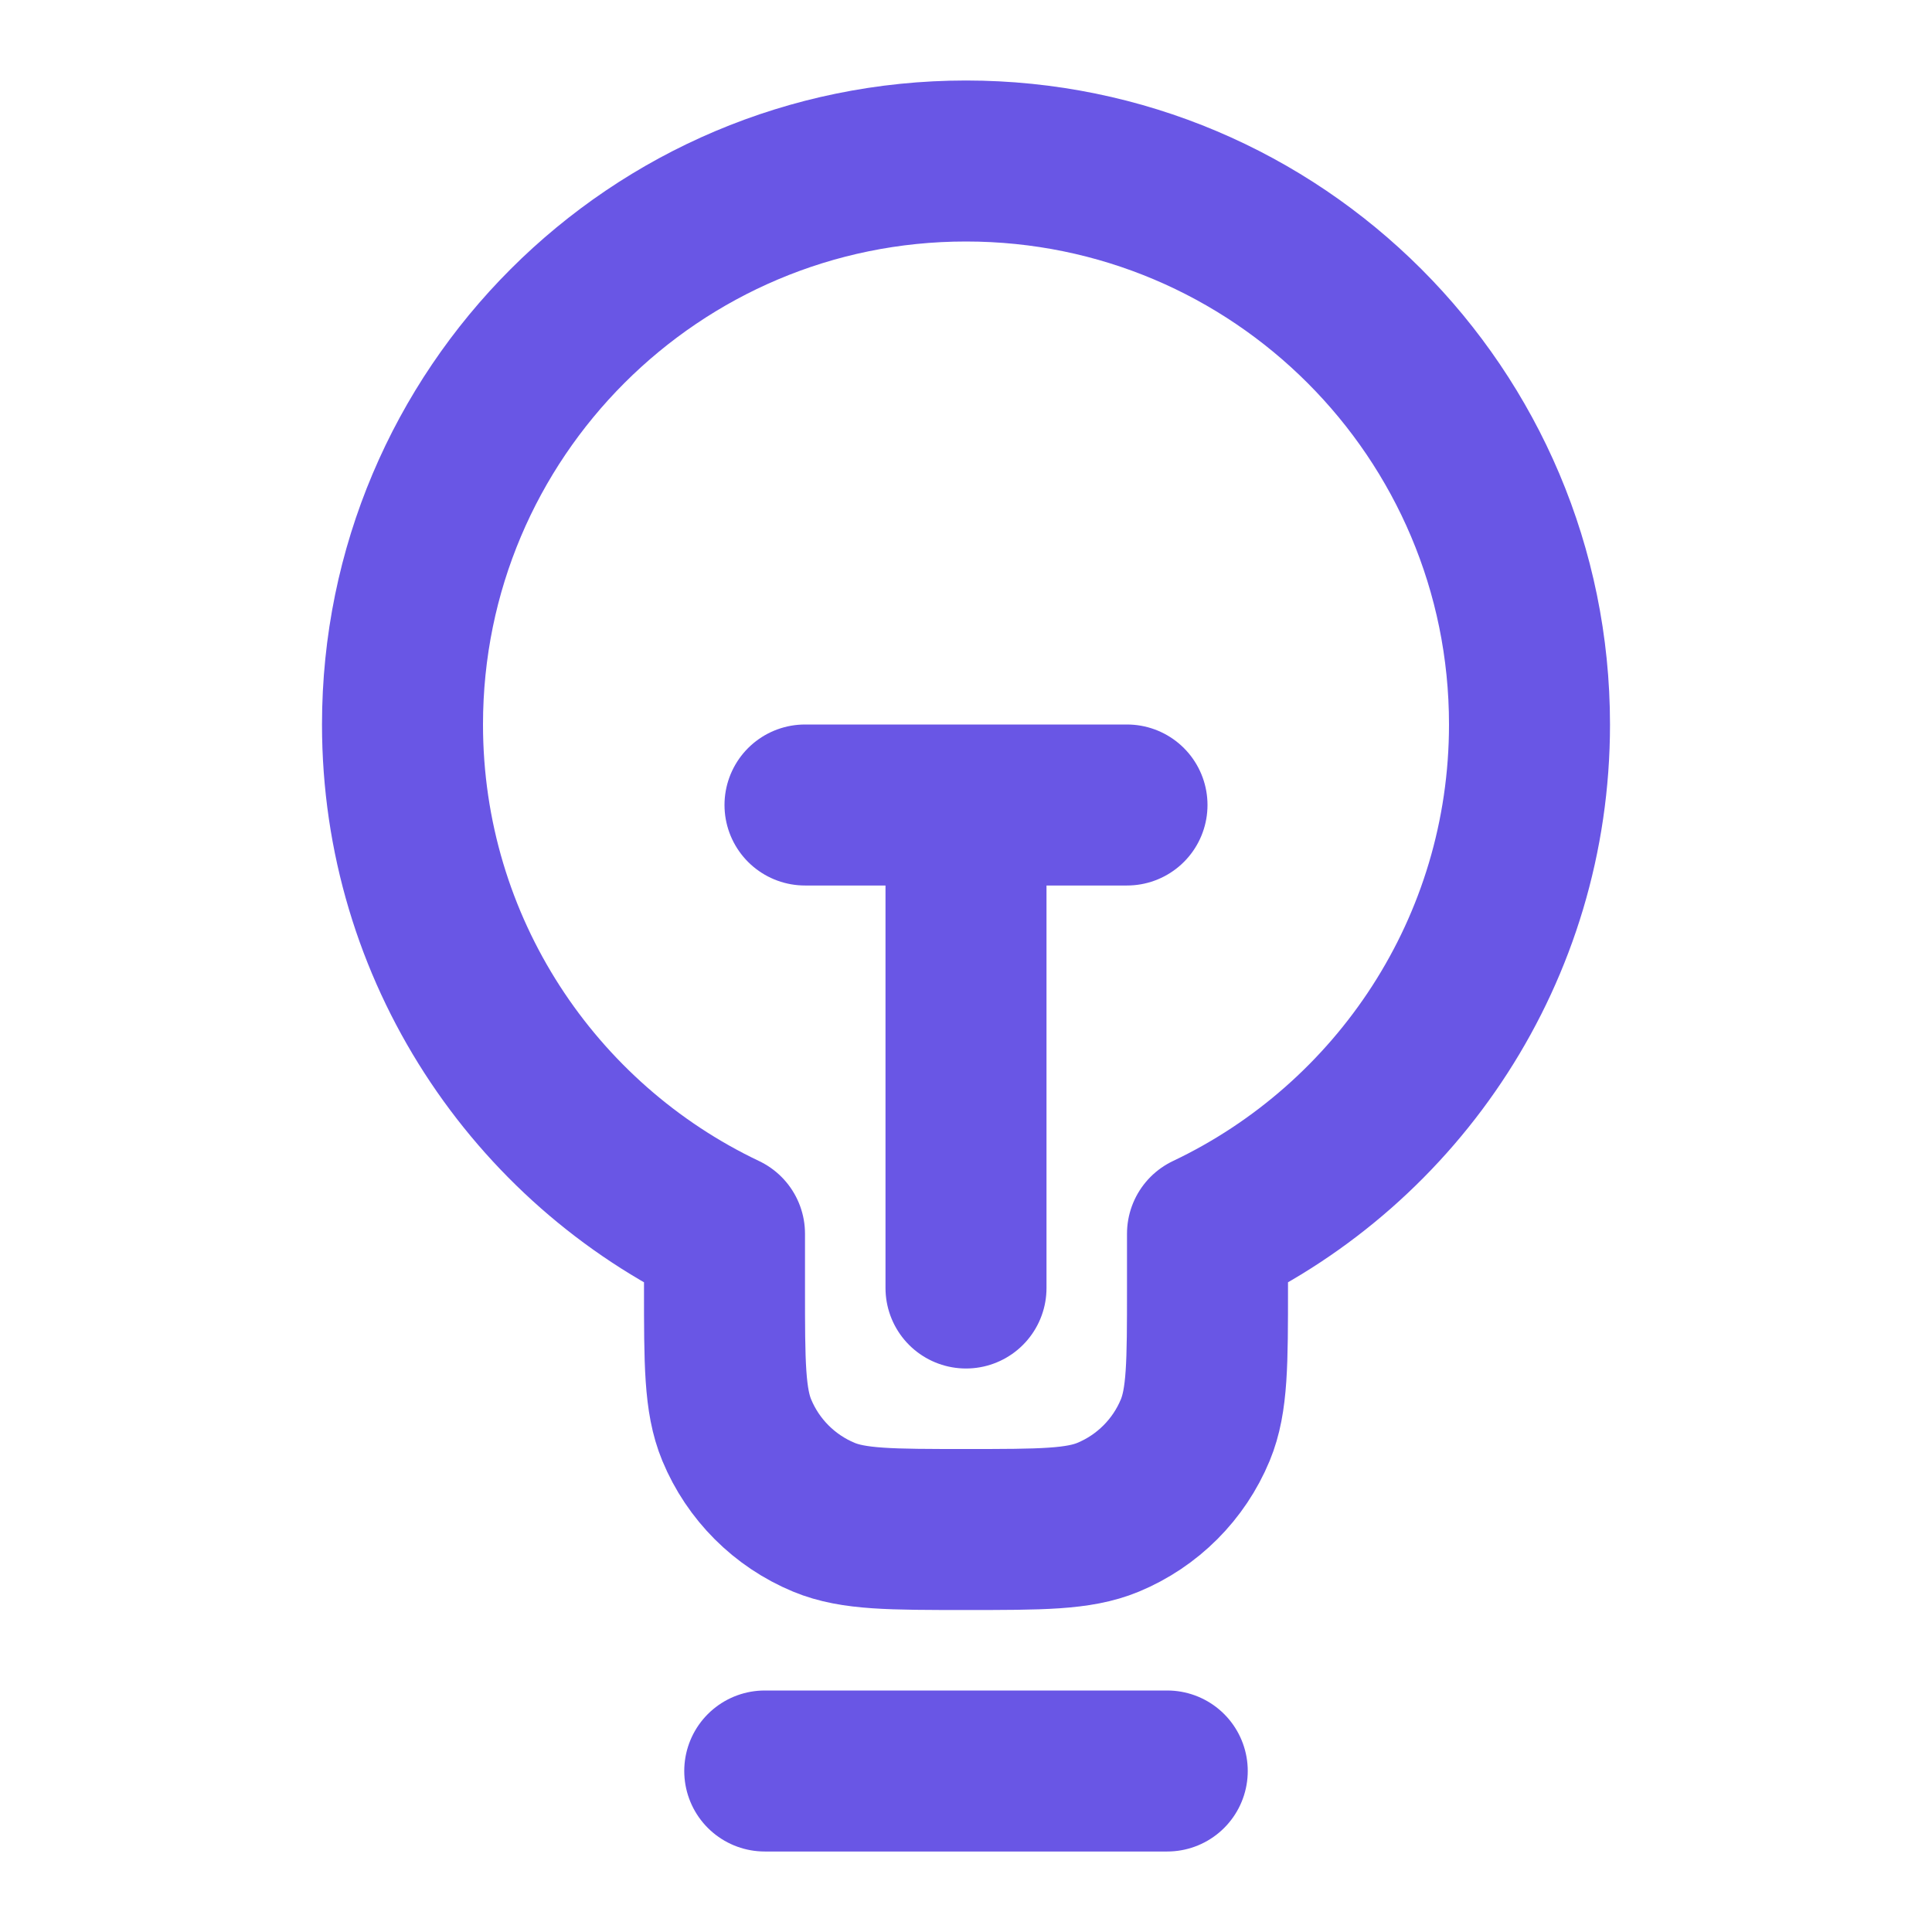
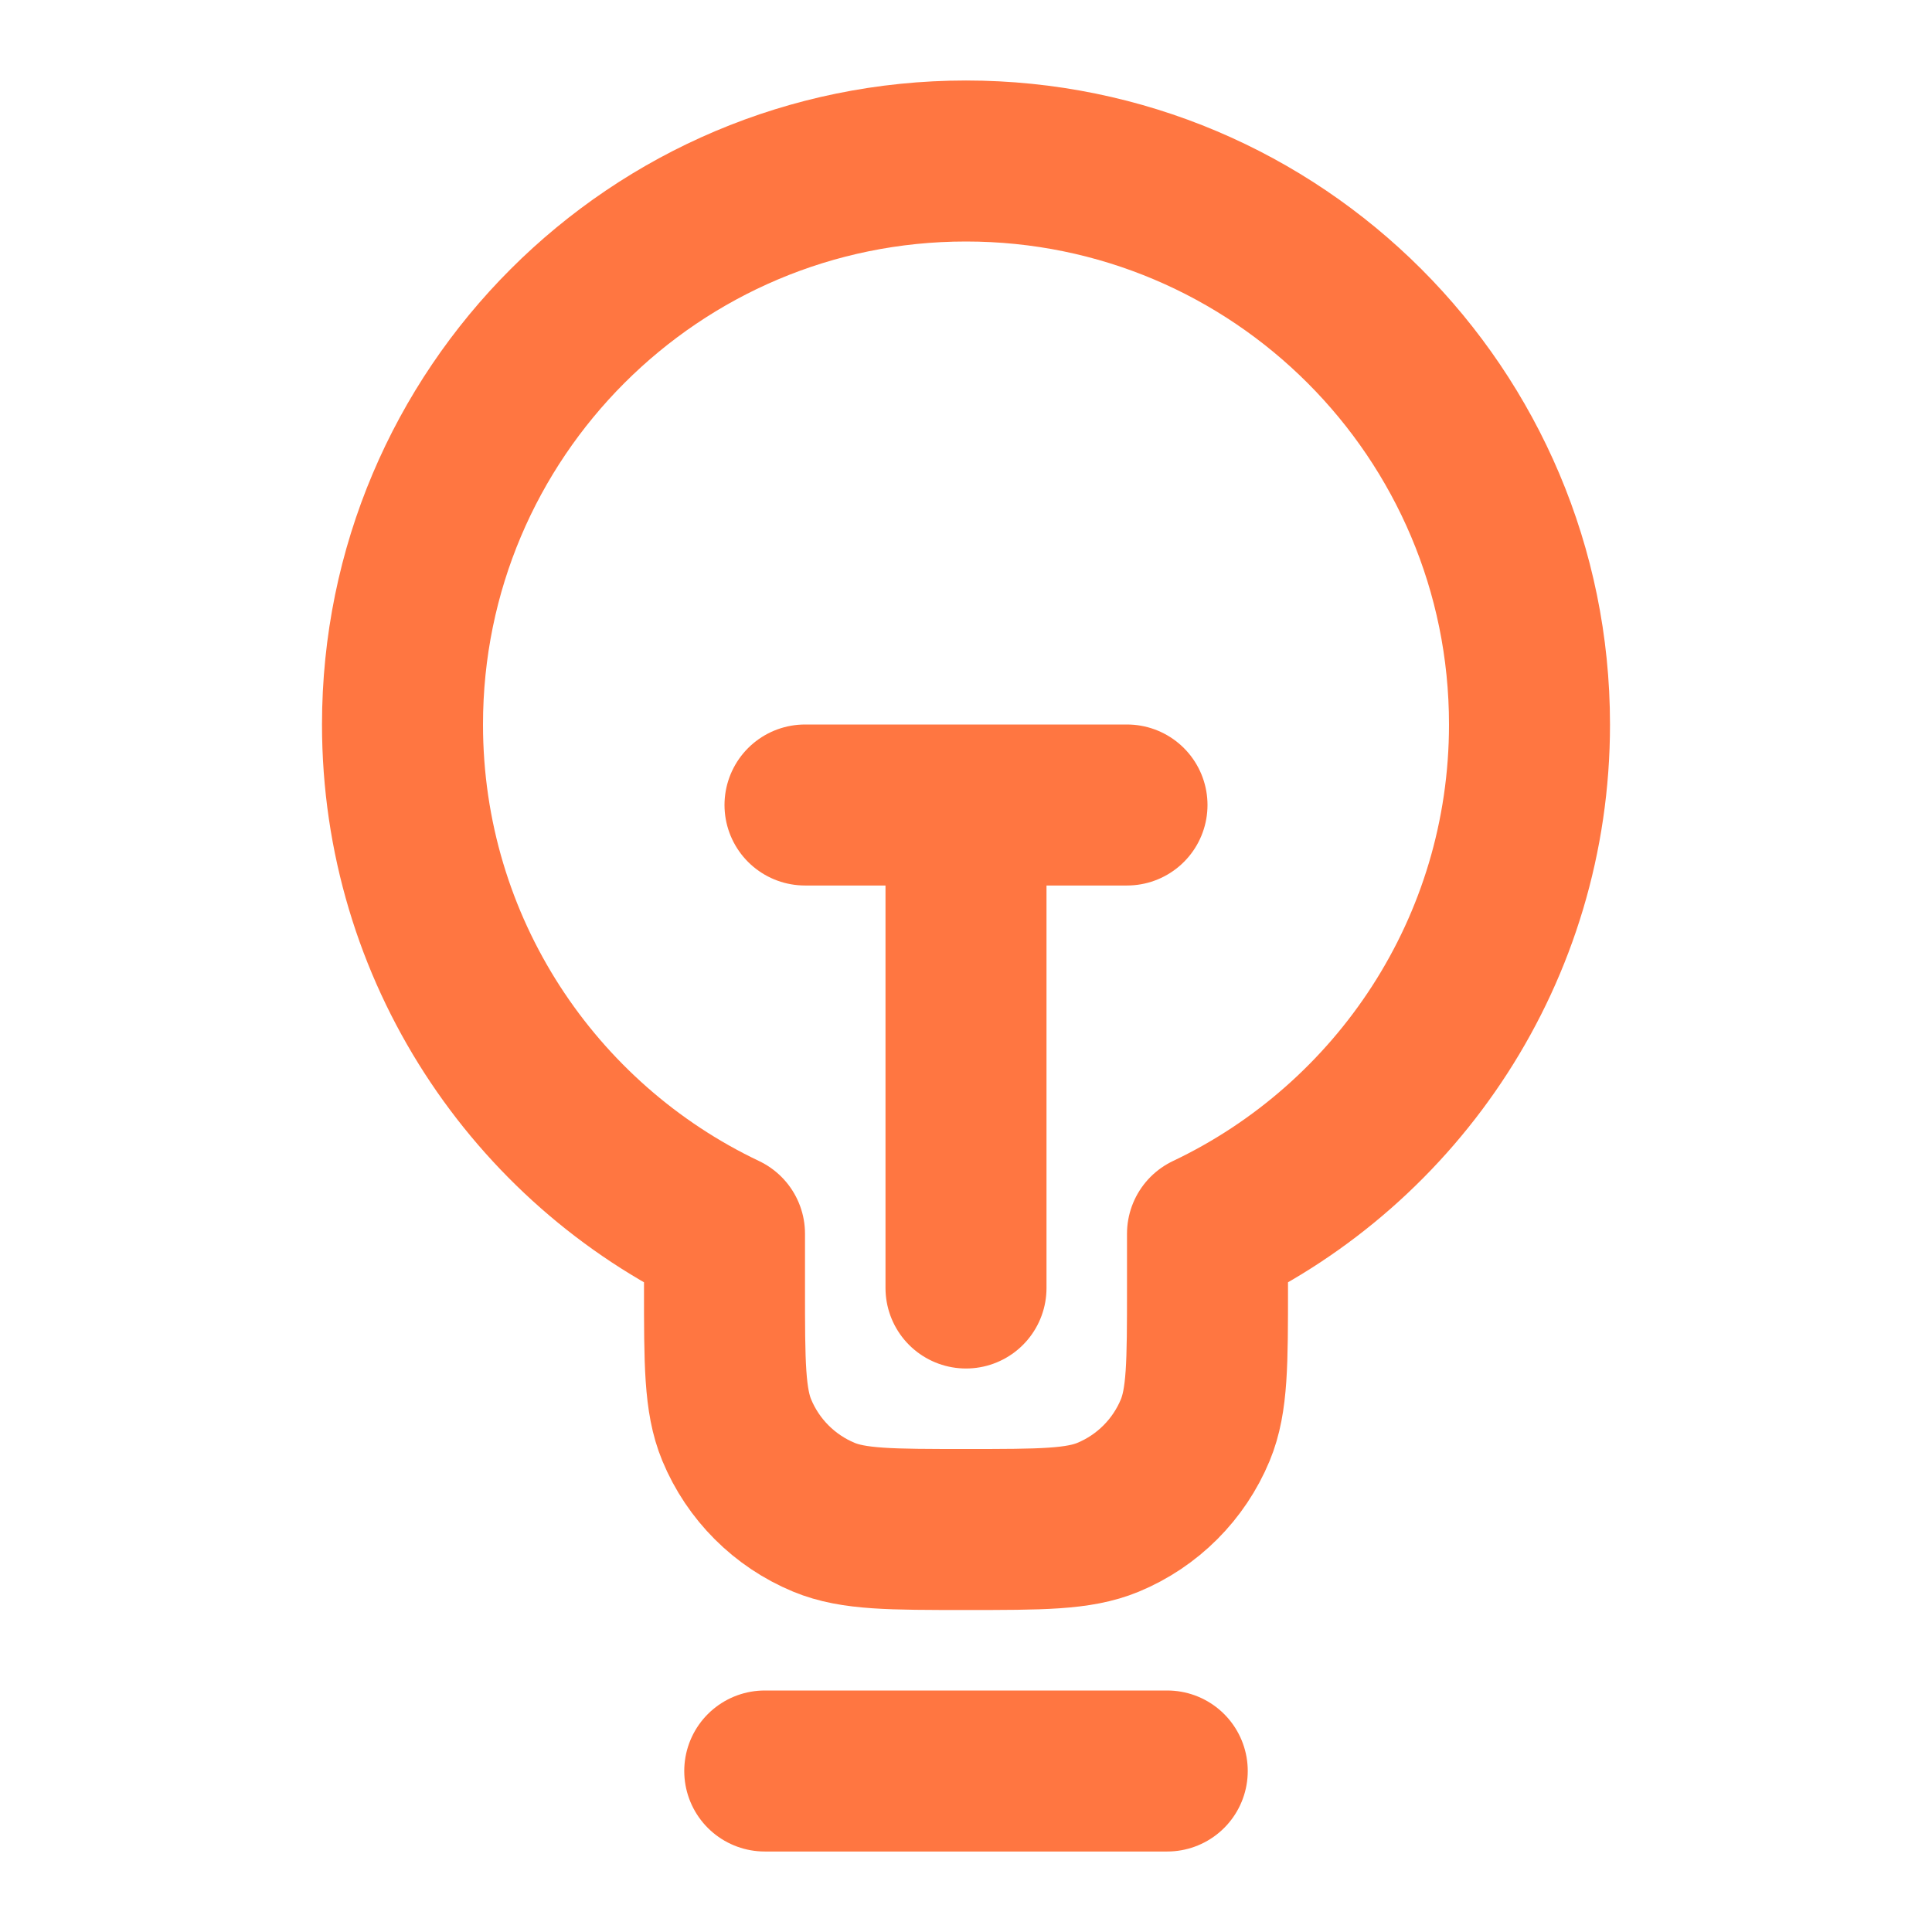
<svg xmlns="http://www.w3.org/2000/svg" width="24" height="24" viewBox="0 0 24 24" fill="none">
-   <path d="M9.5 22H14.5M10 10H14M12 10L12 16M15 15.326C17.365 14.203 19 11.792 19 9C19 5.134 15.866 2 12 2C8.134 2 5 5.134 5 9C5 11.792 6.635 14.203 9 15.326V16C9 16.932 9 17.398 9.152 17.765C9.355 18.255 9.745 18.645 10.235 18.848C10.602 19 11.068 19 12 19C12.932 19 13.398 19 13.765 18.848C14.255 18.645 14.645 18.255 14.848 17.765C15 17.398 15 16.932 15 16V15.326Z" stroke="#6956E5" stroke-width="2" stroke-linecap="round" stroke-linejoin="round" />
+   <path d="M9.5 22H14.5M10 10H14M12 10L12 16M15 15.326C17.365 14.203 19 11.792 19 9C19 5.134 15.866 2 12 2C8.134 2 5 5.134 5 9C5 11.792 6.635 14.203 9 15.326V16C9 16.932 9 17.398 9.152 17.765C9.355 18.255 9.745 18.645 10.235 18.848C10.602 19 11.068 19 12 19C12.932 19 13.398 19 13.765 18.848C14.255 18.645 14.645 18.255 14.848 17.765C15 17.398 15 16.932 15 16V15.326Z" stroke="#ff7641" stroke-width="2" stroke-linecap="round" stroke-linejoin="round" />
</svg>
